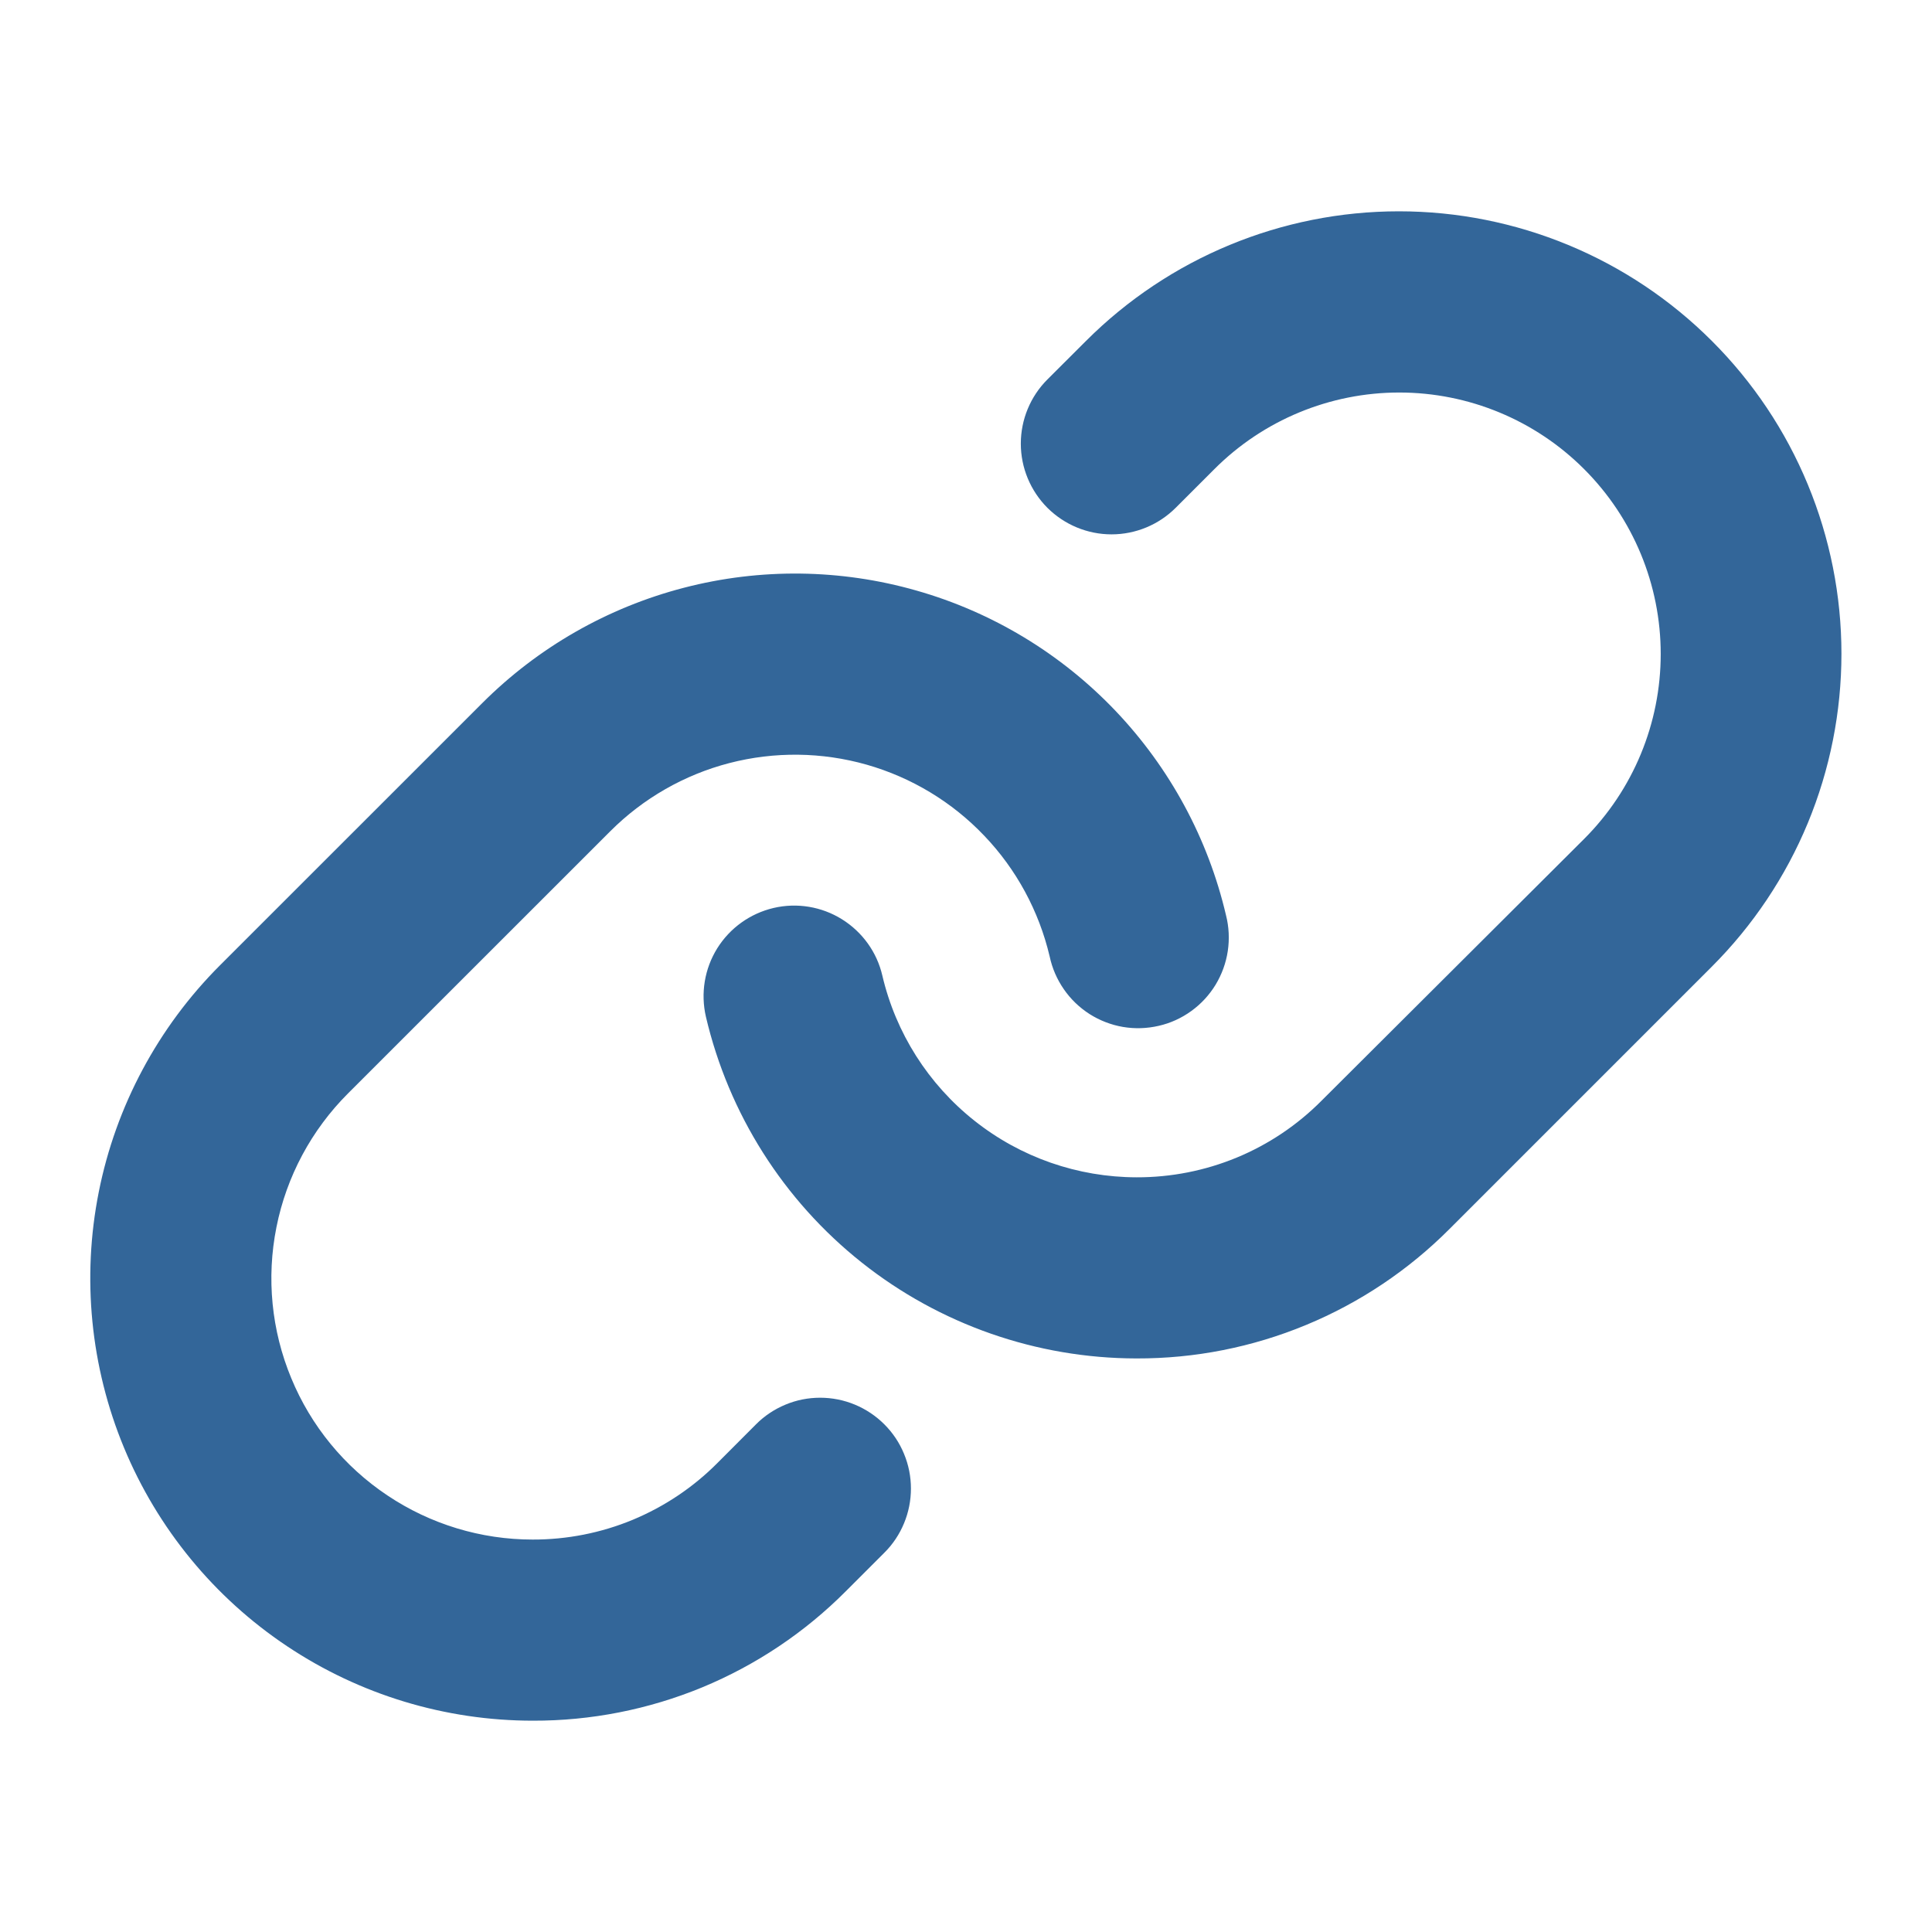
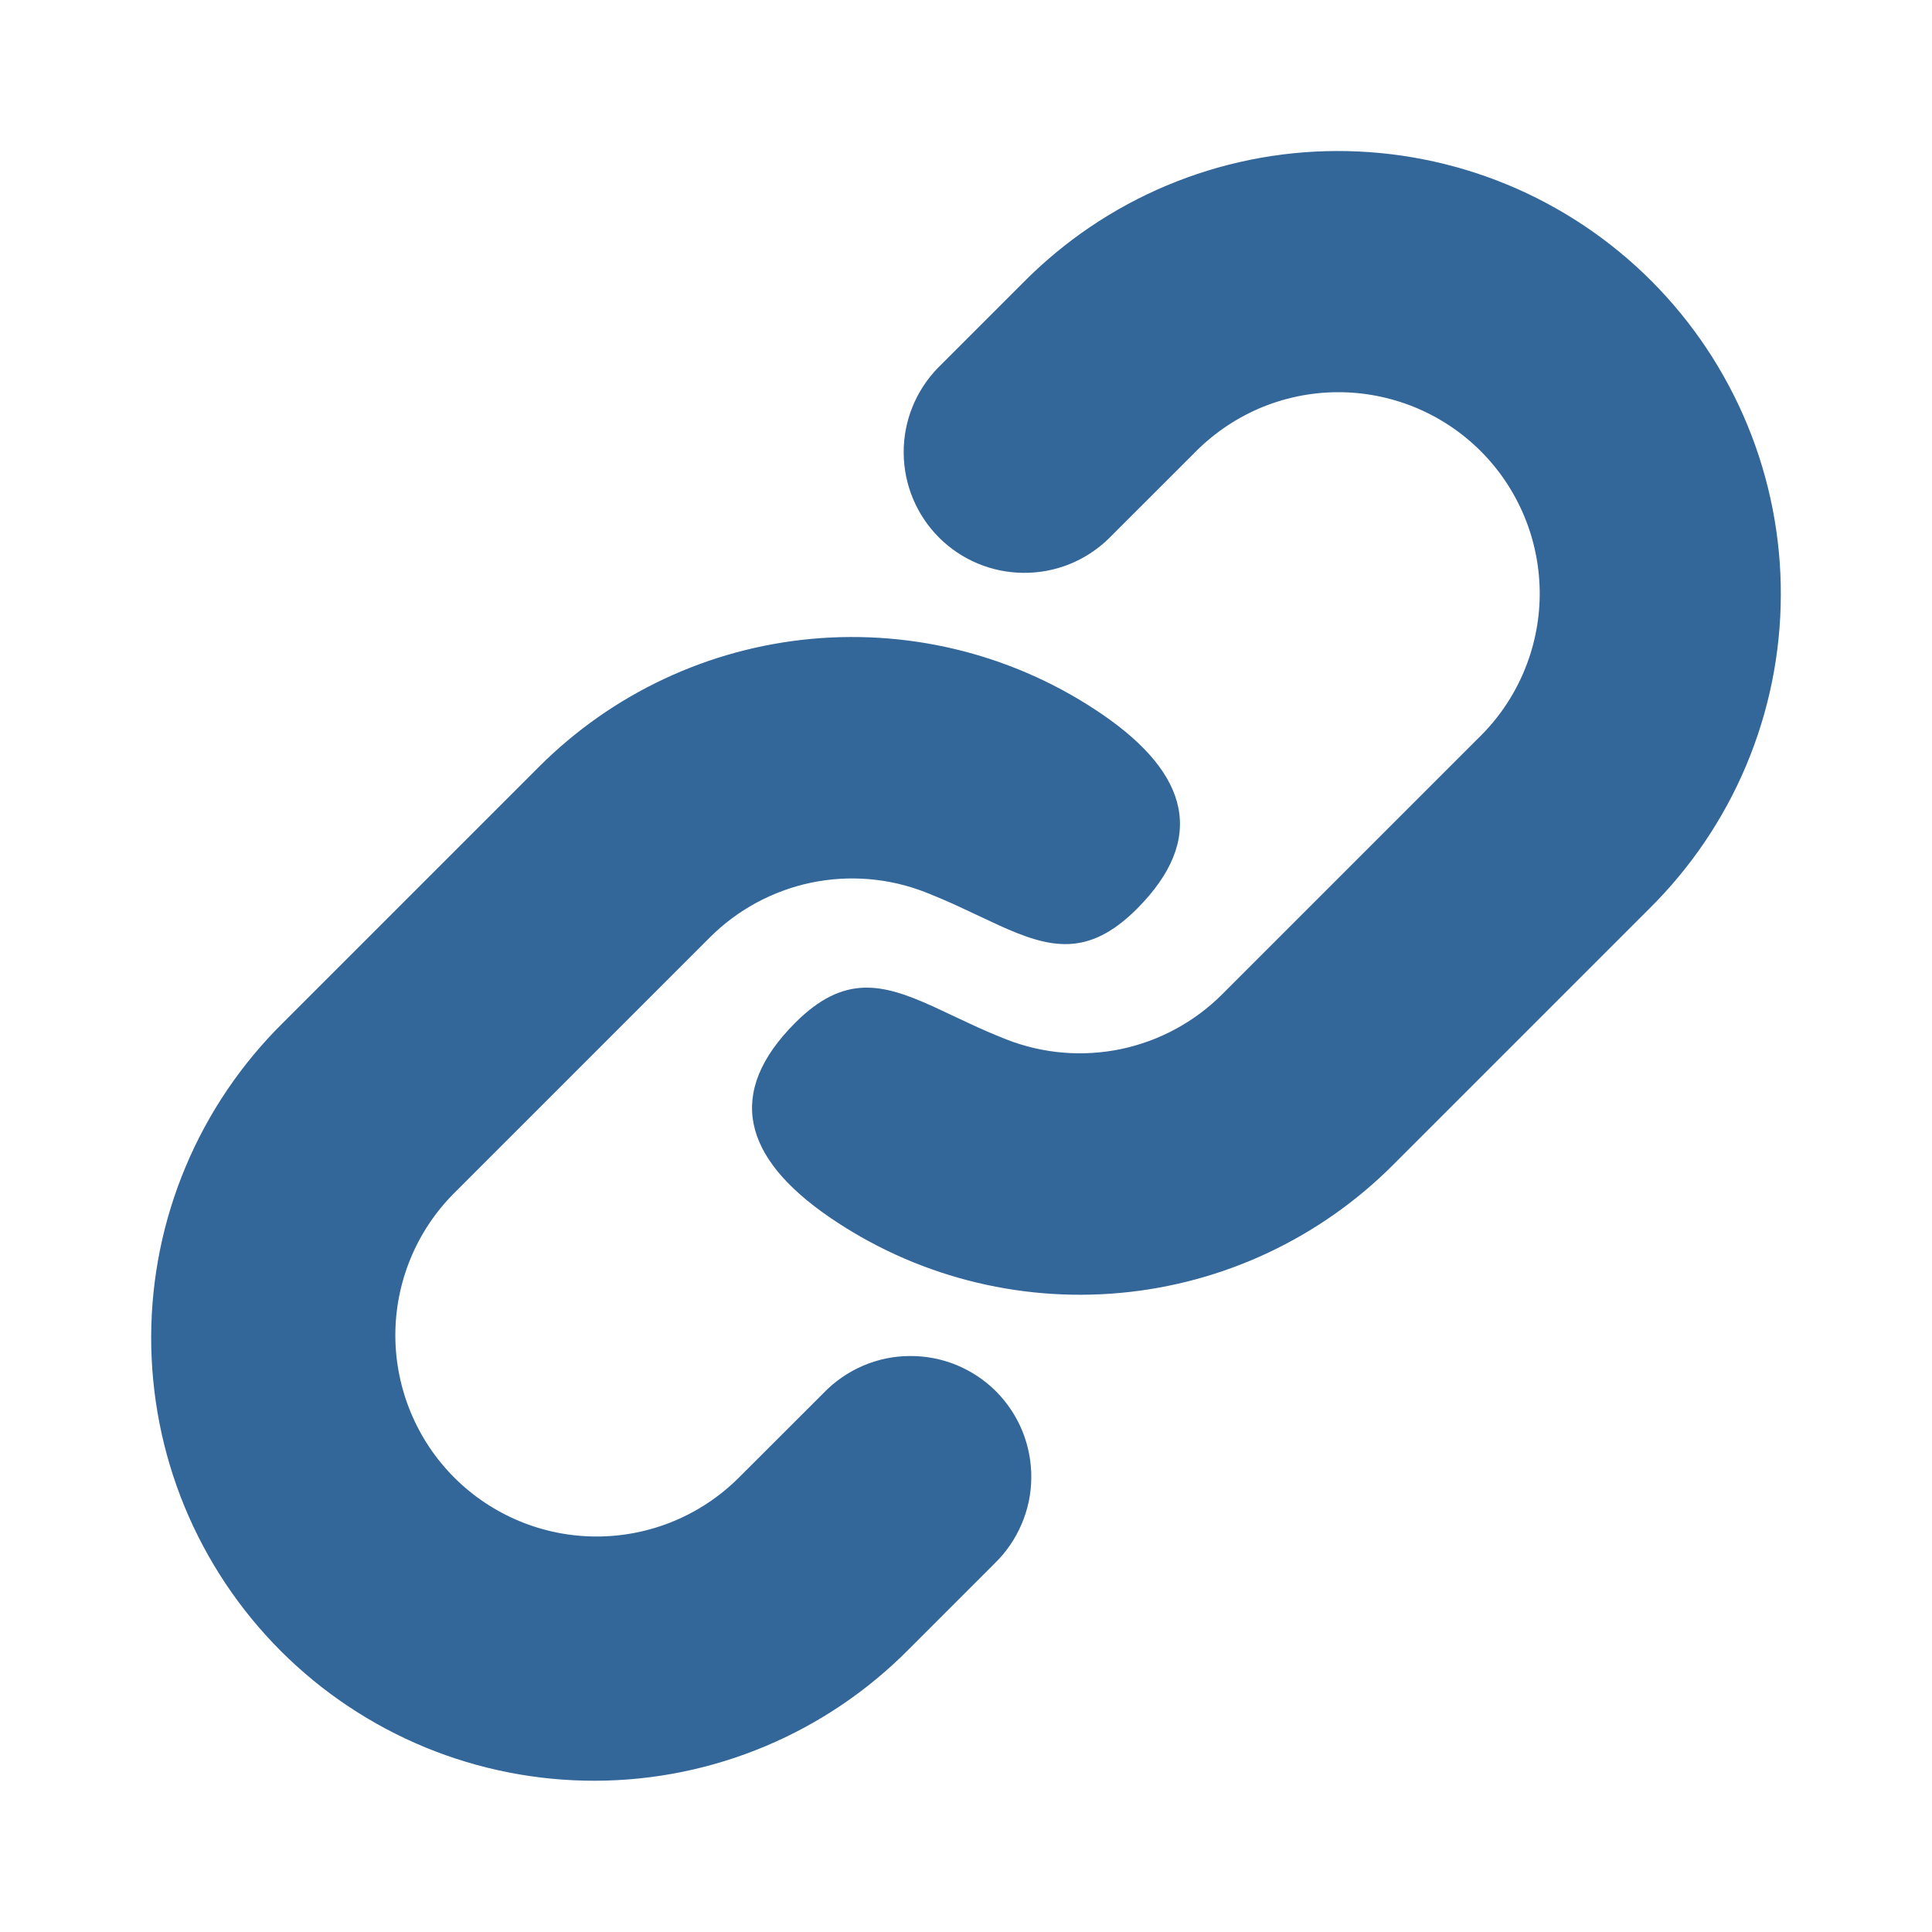
<svg xmlns="http://www.w3.org/2000/svg" width="24" height="24" viewBox="0 0 24 24" fill="none">
-   <path d="M10.986 17.694C11.091 17.799 11.174 17.923 11.23 18.06C11.287 18.197 11.316 18.343 11.316 18.491C11.316 18.639 11.287 18.786 11.23 18.923C11.174 19.059 11.091 19.184 10.986 19.288L10.506 19.768C9.996 20.28 9.39 20.685 8.723 20.961C8.056 21.236 7.341 21.377 6.619 21.375C5.532 21.375 4.469 21.053 3.565 20.449C2.661 19.846 1.956 18.987 1.54 17.983C1.124 16.978 1.015 15.873 1.227 14.807C1.439 13.741 1.963 12.761 2.732 11.992L5.99 8.735C6.683 8.042 7.548 7.547 8.497 7.301C9.445 7.055 10.442 7.067 11.384 7.336C12.327 7.604 13.18 8.12 13.856 8.829C14.532 9.539 15.007 10.416 15.23 11.37C15.267 11.515 15.274 11.666 15.252 11.814C15.23 11.962 15.178 12.104 15.101 12.232C15.023 12.36 14.921 12.471 14.799 12.559C14.678 12.647 14.54 12.71 14.395 12.743C14.249 12.777 14.098 12.782 13.95 12.757C13.803 12.732 13.661 12.677 13.535 12.597C13.409 12.516 13.3 12.412 13.215 12.288C13.13 12.165 13.07 12.027 13.039 11.88C12.906 11.317 12.626 10.799 12.226 10.381C11.827 9.962 11.323 9.658 10.766 9.499C10.21 9.341 9.621 9.334 9.061 9.479C8.501 9.624 7.99 9.917 7.581 10.326L4.323 13.583C3.869 14.037 3.559 14.615 3.434 15.245C3.308 15.875 3.372 16.527 3.618 17.12C3.863 17.714 4.279 18.221 4.813 18.577C5.346 18.934 5.974 19.125 6.616 19.125C7.042 19.126 7.465 19.043 7.859 18.88C8.253 18.716 8.611 18.477 8.912 18.174L9.391 17.694C9.495 17.589 9.62 17.506 9.757 17.449C9.893 17.392 10.04 17.363 10.188 17.363C10.336 17.363 10.483 17.392 10.62 17.449C10.757 17.506 10.881 17.589 10.986 17.694ZM21.265 4.235C20.234 3.204 18.836 2.625 17.378 2.625C15.92 2.625 14.522 3.204 13.491 4.235L13.011 4.714C12.8 4.925 12.681 5.212 12.681 5.511C12.681 5.81 12.8 6.096 13.011 6.308C13.223 6.519 13.509 6.638 13.808 6.638C14.107 6.638 14.394 6.519 14.605 6.308L15.085 5.828C15.694 5.218 16.521 4.876 17.382 4.876C18.244 4.876 19.07 5.218 19.679 5.828C20.288 6.437 20.63 7.263 20.63 8.124C20.63 8.986 20.288 9.812 19.679 10.421L16.416 13.674C16.115 13.977 15.757 14.217 15.363 14.38C14.969 14.543 14.546 14.626 14.12 14.625C13.388 14.624 12.678 14.377 12.105 13.922C11.531 13.467 11.128 12.832 10.961 12.12C10.894 11.829 10.713 11.578 10.46 11.42C10.207 11.262 9.901 11.211 9.61 11.279C9.32 11.347 9.068 11.527 8.91 11.78C8.752 12.034 8.702 12.339 8.769 12.63C9.052 13.836 9.733 14.912 10.704 15.683C11.674 16.453 12.876 16.873 14.115 16.875H14.12C14.842 16.877 15.557 16.736 16.225 16.459C16.892 16.183 17.498 15.777 18.008 15.265L21.265 12.008C21.776 11.497 22.181 10.891 22.457 10.225C22.733 9.558 22.875 8.843 22.875 8.121C22.875 7.399 22.733 6.685 22.457 6.018C22.181 5.351 21.776 4.745 21.265 4.235Z" fill="#336699" />
+   <path d="M6.697 9.524L3.515 12.706C2.999 13.215 2.588 13.822 2.307 14.491C2.026 15.159 1.88 15.877 1.878 16.603C1.876 17.328 2.017 18.047 2.293 18.717C2.57 19.388 2.976 19.997 3.489 20.51C4.002 21.023 4.611 21.429 5.282 21.706C5.952 21.982 6.671 22.123 7.396 22.121C8.122 22.119 8.839 21.973 9.508 21.692C10.177 21.411 10.784 21 11.293 20.484L12.353 19.424C12.496 19.286 12.611 19.12 12.689 18.937C12.768 18.754 12.81 18.558 12.811 18.358C12.813 18.159 12.775 17.962 12.7 17.777C12.625 17.593 12.513 17.425 12.373 17.284C12.232 17.143 12.064 17.032 11.88 16.956C11.696 16.881 11.498 16.843 11.299 16.845C11.1 16.846 10.903 16.887 10.72 16.966C10.537 17.045 10.371 17.159 10.233 17.302L9.171 18.363C8.701 18.828 8.067 19.089 7.405 19.087C6.744 19.086 6.111 18.822 5.643 18.355C5.176 17.887 4.913 17.253 4.911 16.592C4.91 15.931 5.17 15.296 5.636 14.827L8.818 11.645C9.162 11.301 9.599 11.065 10.075 10.965C10.551 10.866 11.046 10.907 11.499 11.085C11.66 11.149 11.812 11.214 11.953 11.281L12.417 11.498C13.037 11.778 13.514 11.898 14.121 11.292C14.993 10.42 14.767 9.615 13.704 8.882C12.645 8.153 11.364 7.819 10.084 7.936C8.804 8.053 7.606 8.615 6.697 9.524ZM12.707 3.514L11.647 4.574C11.374 4.857 11.222 5.236 11.226 5.629C11.229 6.022 11.386 6.398 11.664 6.677C11.942 6.955 12.318 7.113 12.712 7.116C13.105 7.12 13.484 6.969 13.767 6.696L14.828 5.636C15.059 5.397 15.334 5.207 15.639 5.075C15.944 4.944 16.272 4.875 16.604 4.872C16.936 4.869 17.265 4.933 17.573 5.058C17.88 5.184 18.159 5.369 18.394 5.604C18.629 5.839 18.814 6.118 18.94 6.425C19.066 6.732 19.129 7.061 19.127 7.393C19.124 7.725 19.055 8.053 18.924 8.358C18.793 8.663 18.603 8.939 18.364 9.17L15.182 12.352C14.838 12.696 14.401 12.932 13.925 13.032C13.449 13.131 12.954 13.09 12.501 12.912C12.34 12.848 12.188 12.783 12.047 12.716L11.583 12.499C10.963 12.219 10.485 12.099 9.879 12.705C9.007 13.577 9.233 14.382 10.296 15.115C11.355 15.844 12.636 16.178 13.916 16.061C15.196 15.944 16.394 15.382 17.303 14.473L20.485 11.291C21.001 10.781 21.412 10.175 21.693 9.506C21.974 8.837 22.12 8.12 22.122 7.394C22.125 6.669 21.983 5.95 21.707 5.28C21.43 4.609 21.024 4 20.511 3.487C19.998 2.974 19.389 2.568 18.718 2.291C18.048 2.015 17.329 1.874 16.604 1.876C15.878 1.878 15.161 2.024 14.492 2.305C13.823 2.586 13.216 2.998 12.707 3.514Z" fill="#336699" />
</svg>
